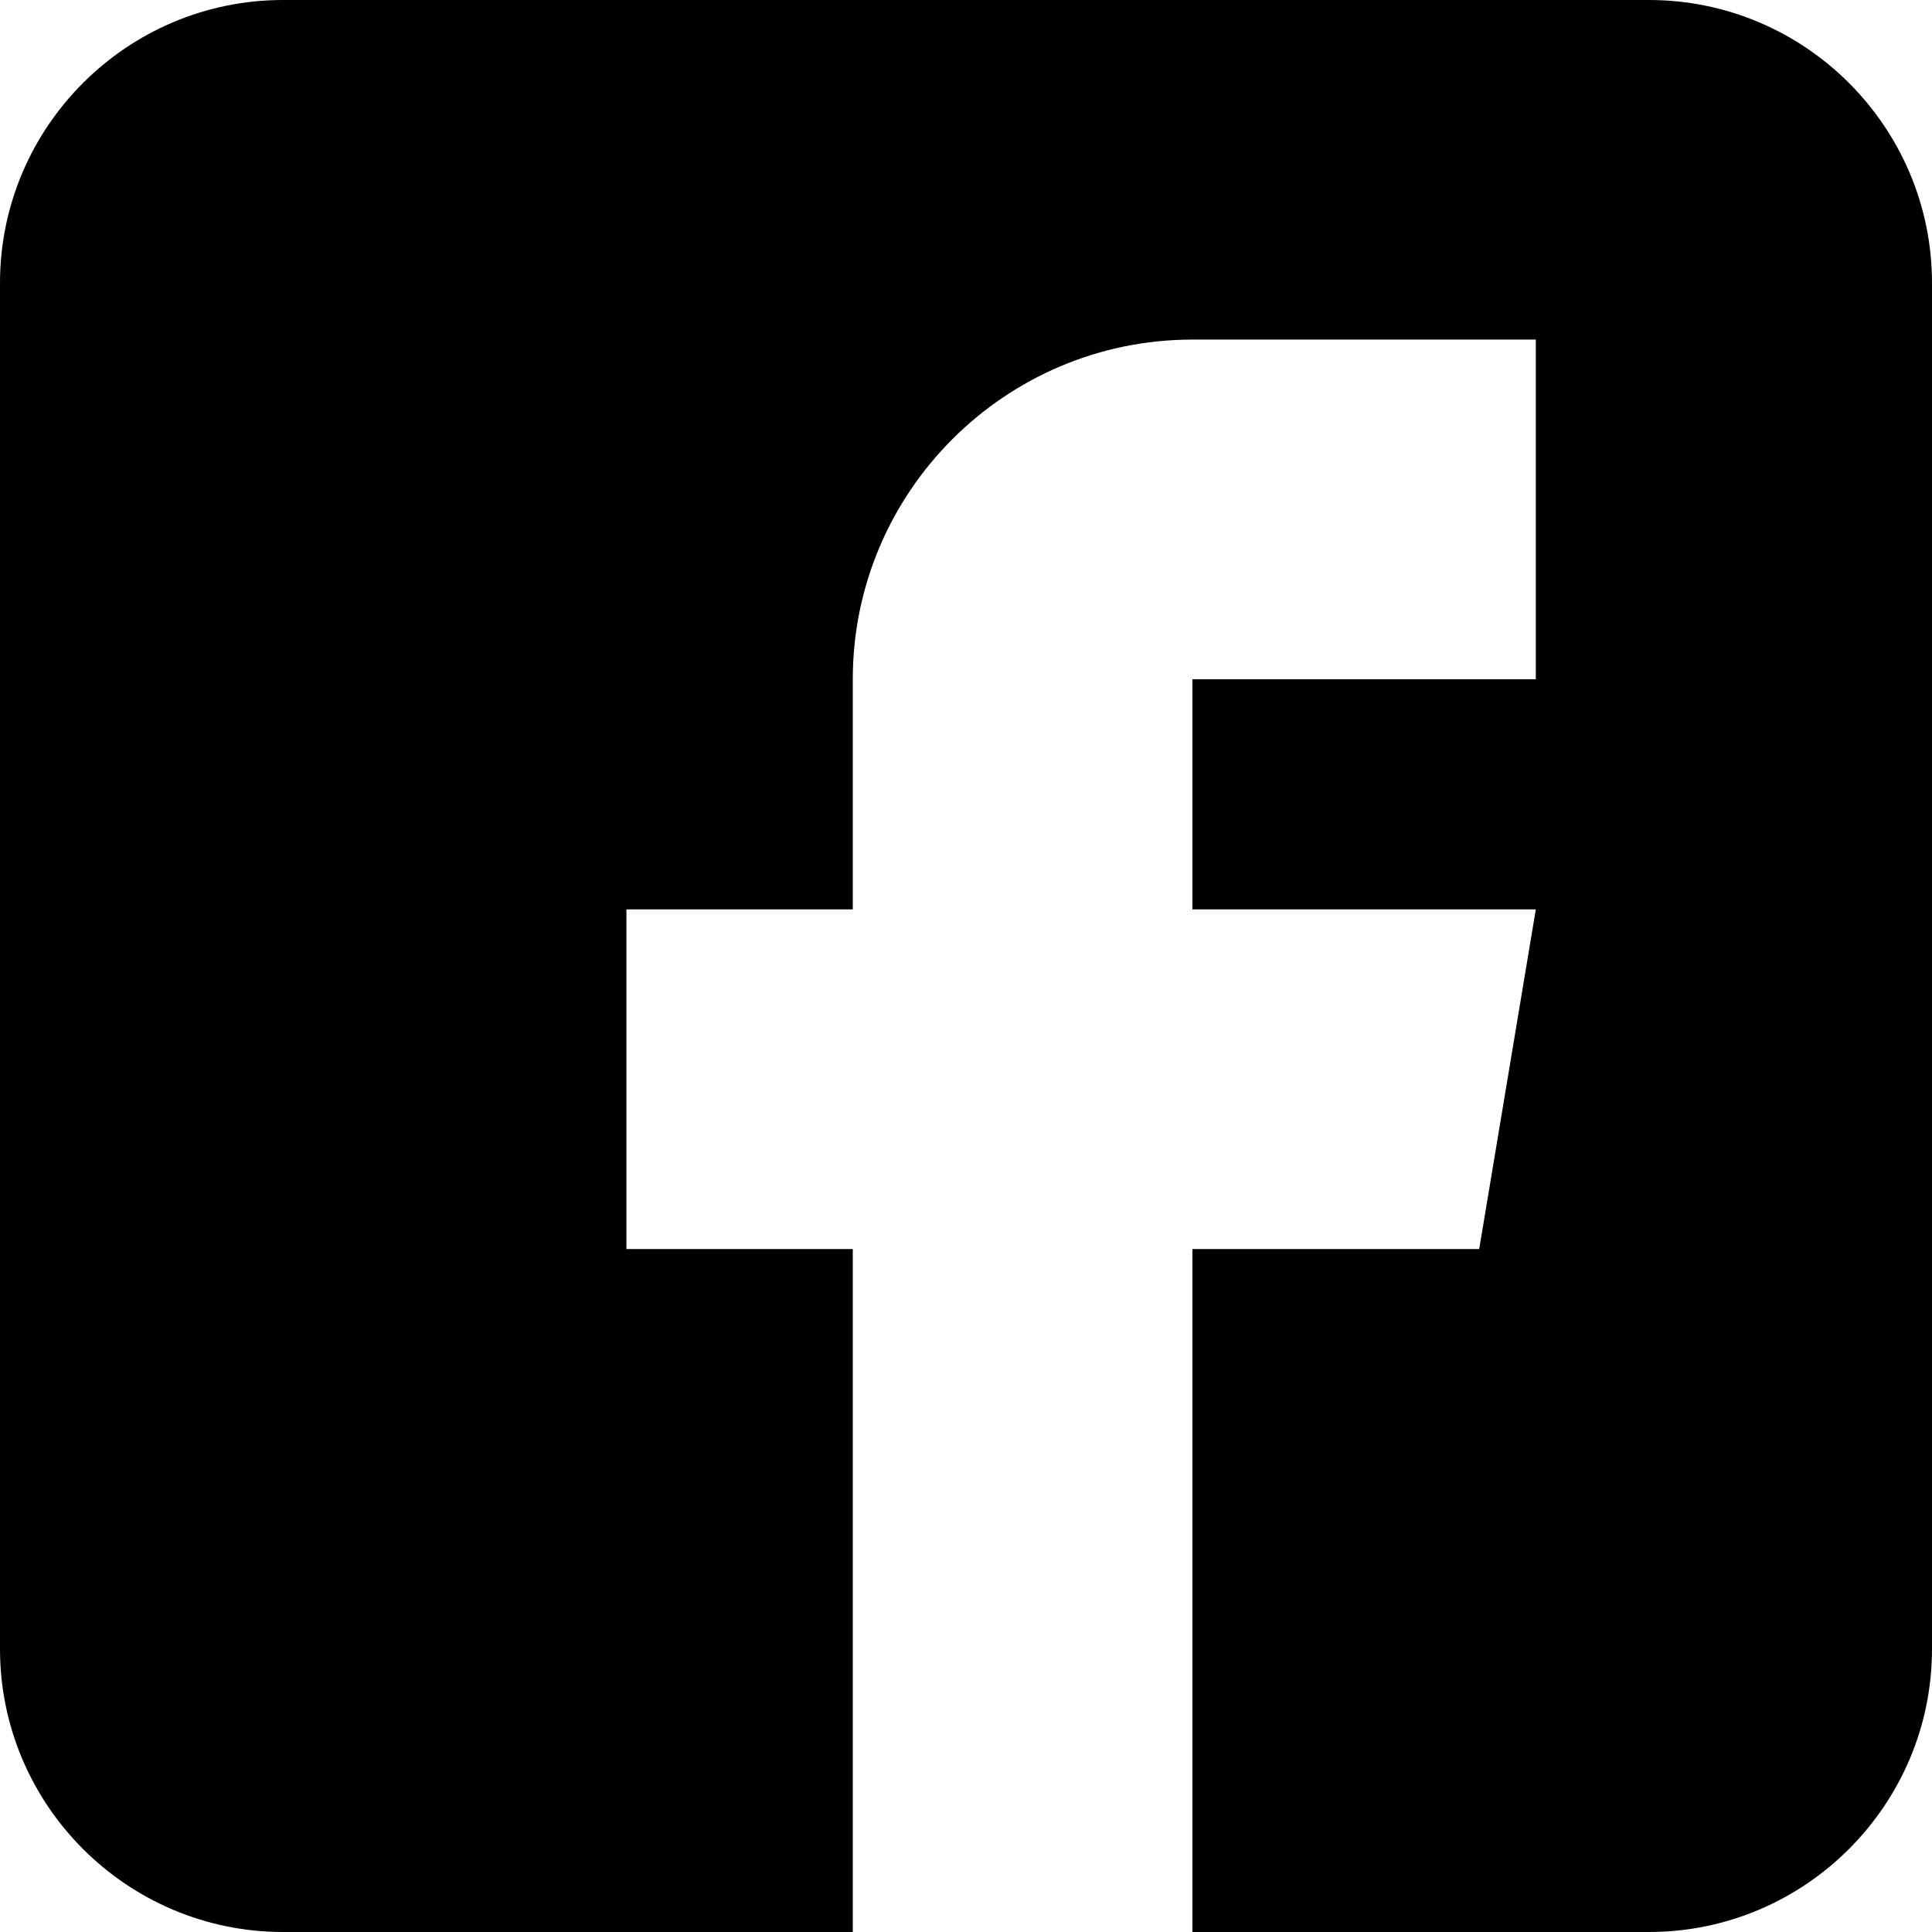
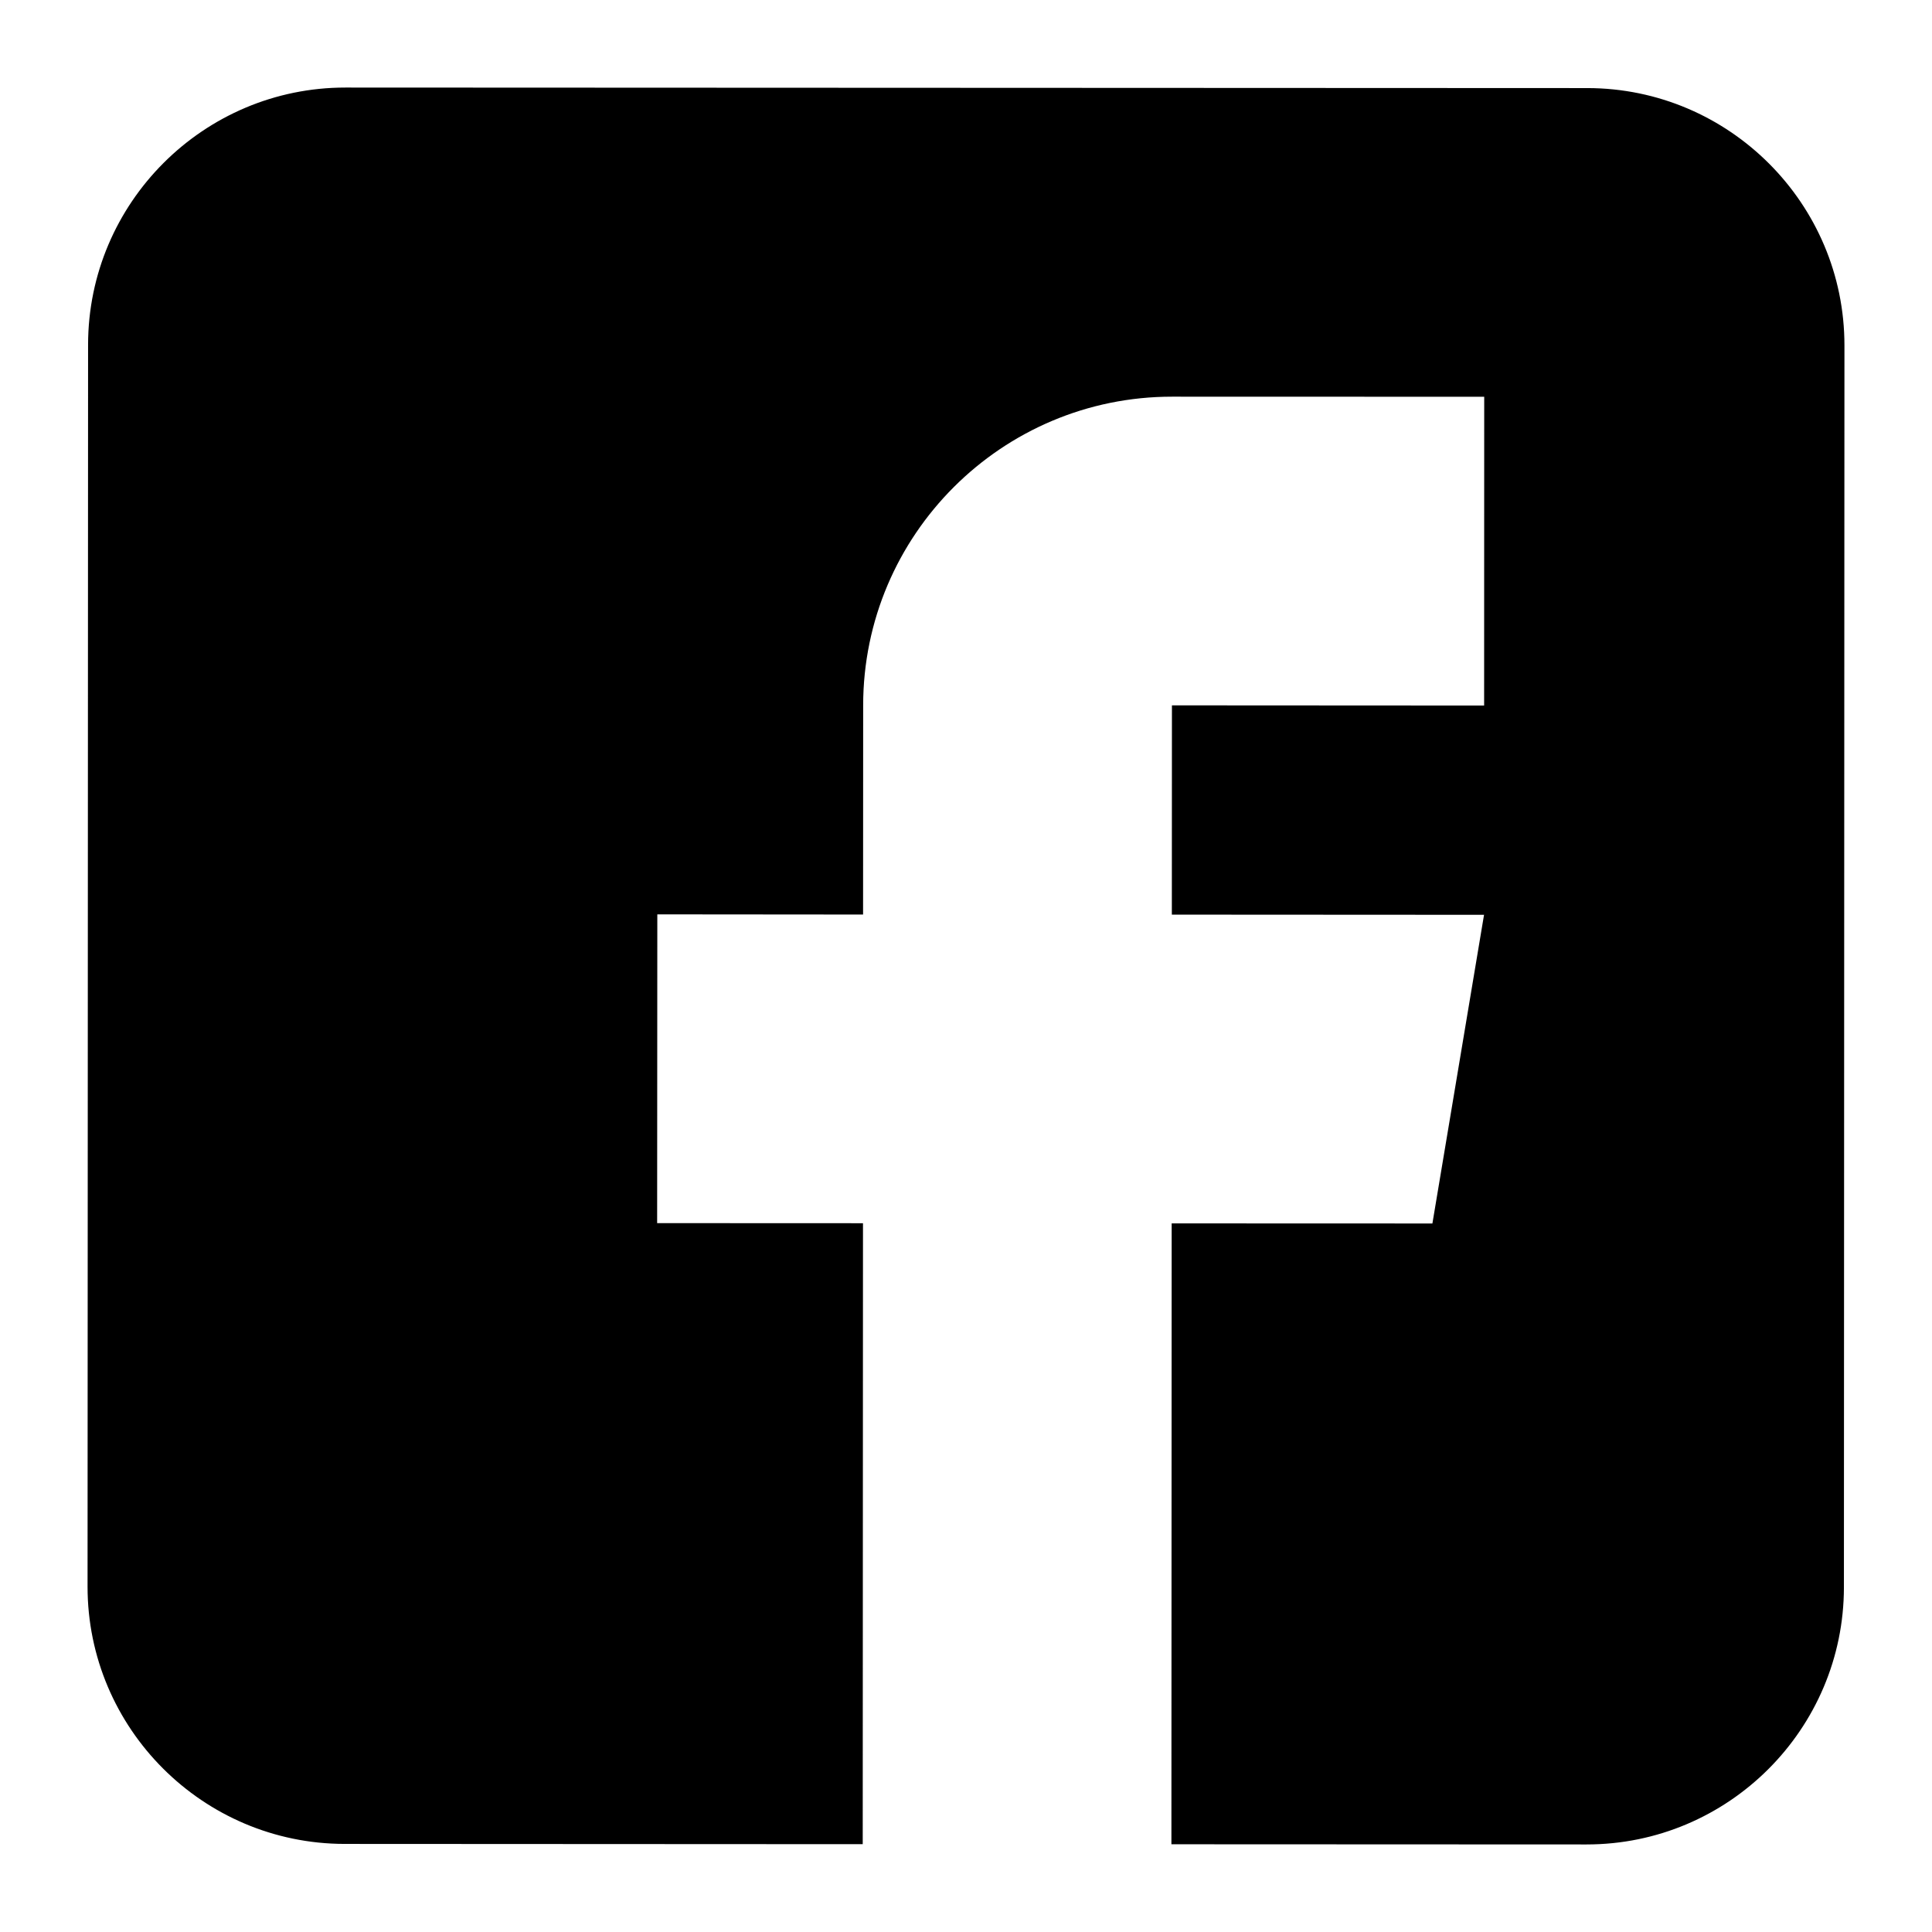
- <svg xmlns="http://www.w3.org/2000/svg" width="30" height="30" viewBox="0 0 30 30" fill="none">
-   <path d="M25.605 0L4.395 0C1.972 0 0 1.972 0 4.395L0 25.605C0 28.028 1.972 30 4.395 30L13.242 30L13.242 19.395L9.727 19.395L9.727 14.121H13.242V10.547C13.242 7.639 15.608 5.273 18.516 5.273L23.848 5.273V10.547H18.516L18.516 14.121H23.848L22.969 19.395H18.516V30H25.605C28.028 30 30 28.028 30 25.605L30 4.395C30 1.972 28.028 0 25.605 0Z" fill="black" />
+ <svg xmlns="http://www.w3.org/2000/svg" width="22" height="22" viewBox="0 0 22 22" fill="none">
+   <path d="M18.075 1.003L3.934 0.997C2.319 0.996 1.004 2.31 1.003 3.925L0.997 18.066C0.996 19.681 2.31 20.996 3.925 20.997L9.824 21L9.827 13.929L7.483 13.928L7.485 10.412L9.828 10.414L9.829 8.031C9.83 6.092 11.408 4.516 13.347 4.517L16.901 4.518L16.9 8.034L13.345 8.032L13.344 10.415L16.899 10.417L16.311 13.932L13.342 13.931L13.339 21.001L18.066 21.003C19.681 21.004 20.996 19.69 20.997 18.075L21.003 3.934C21.004 2.319 19.69 1.004 18.075 1.003Z" fill="black" />
</svg>
